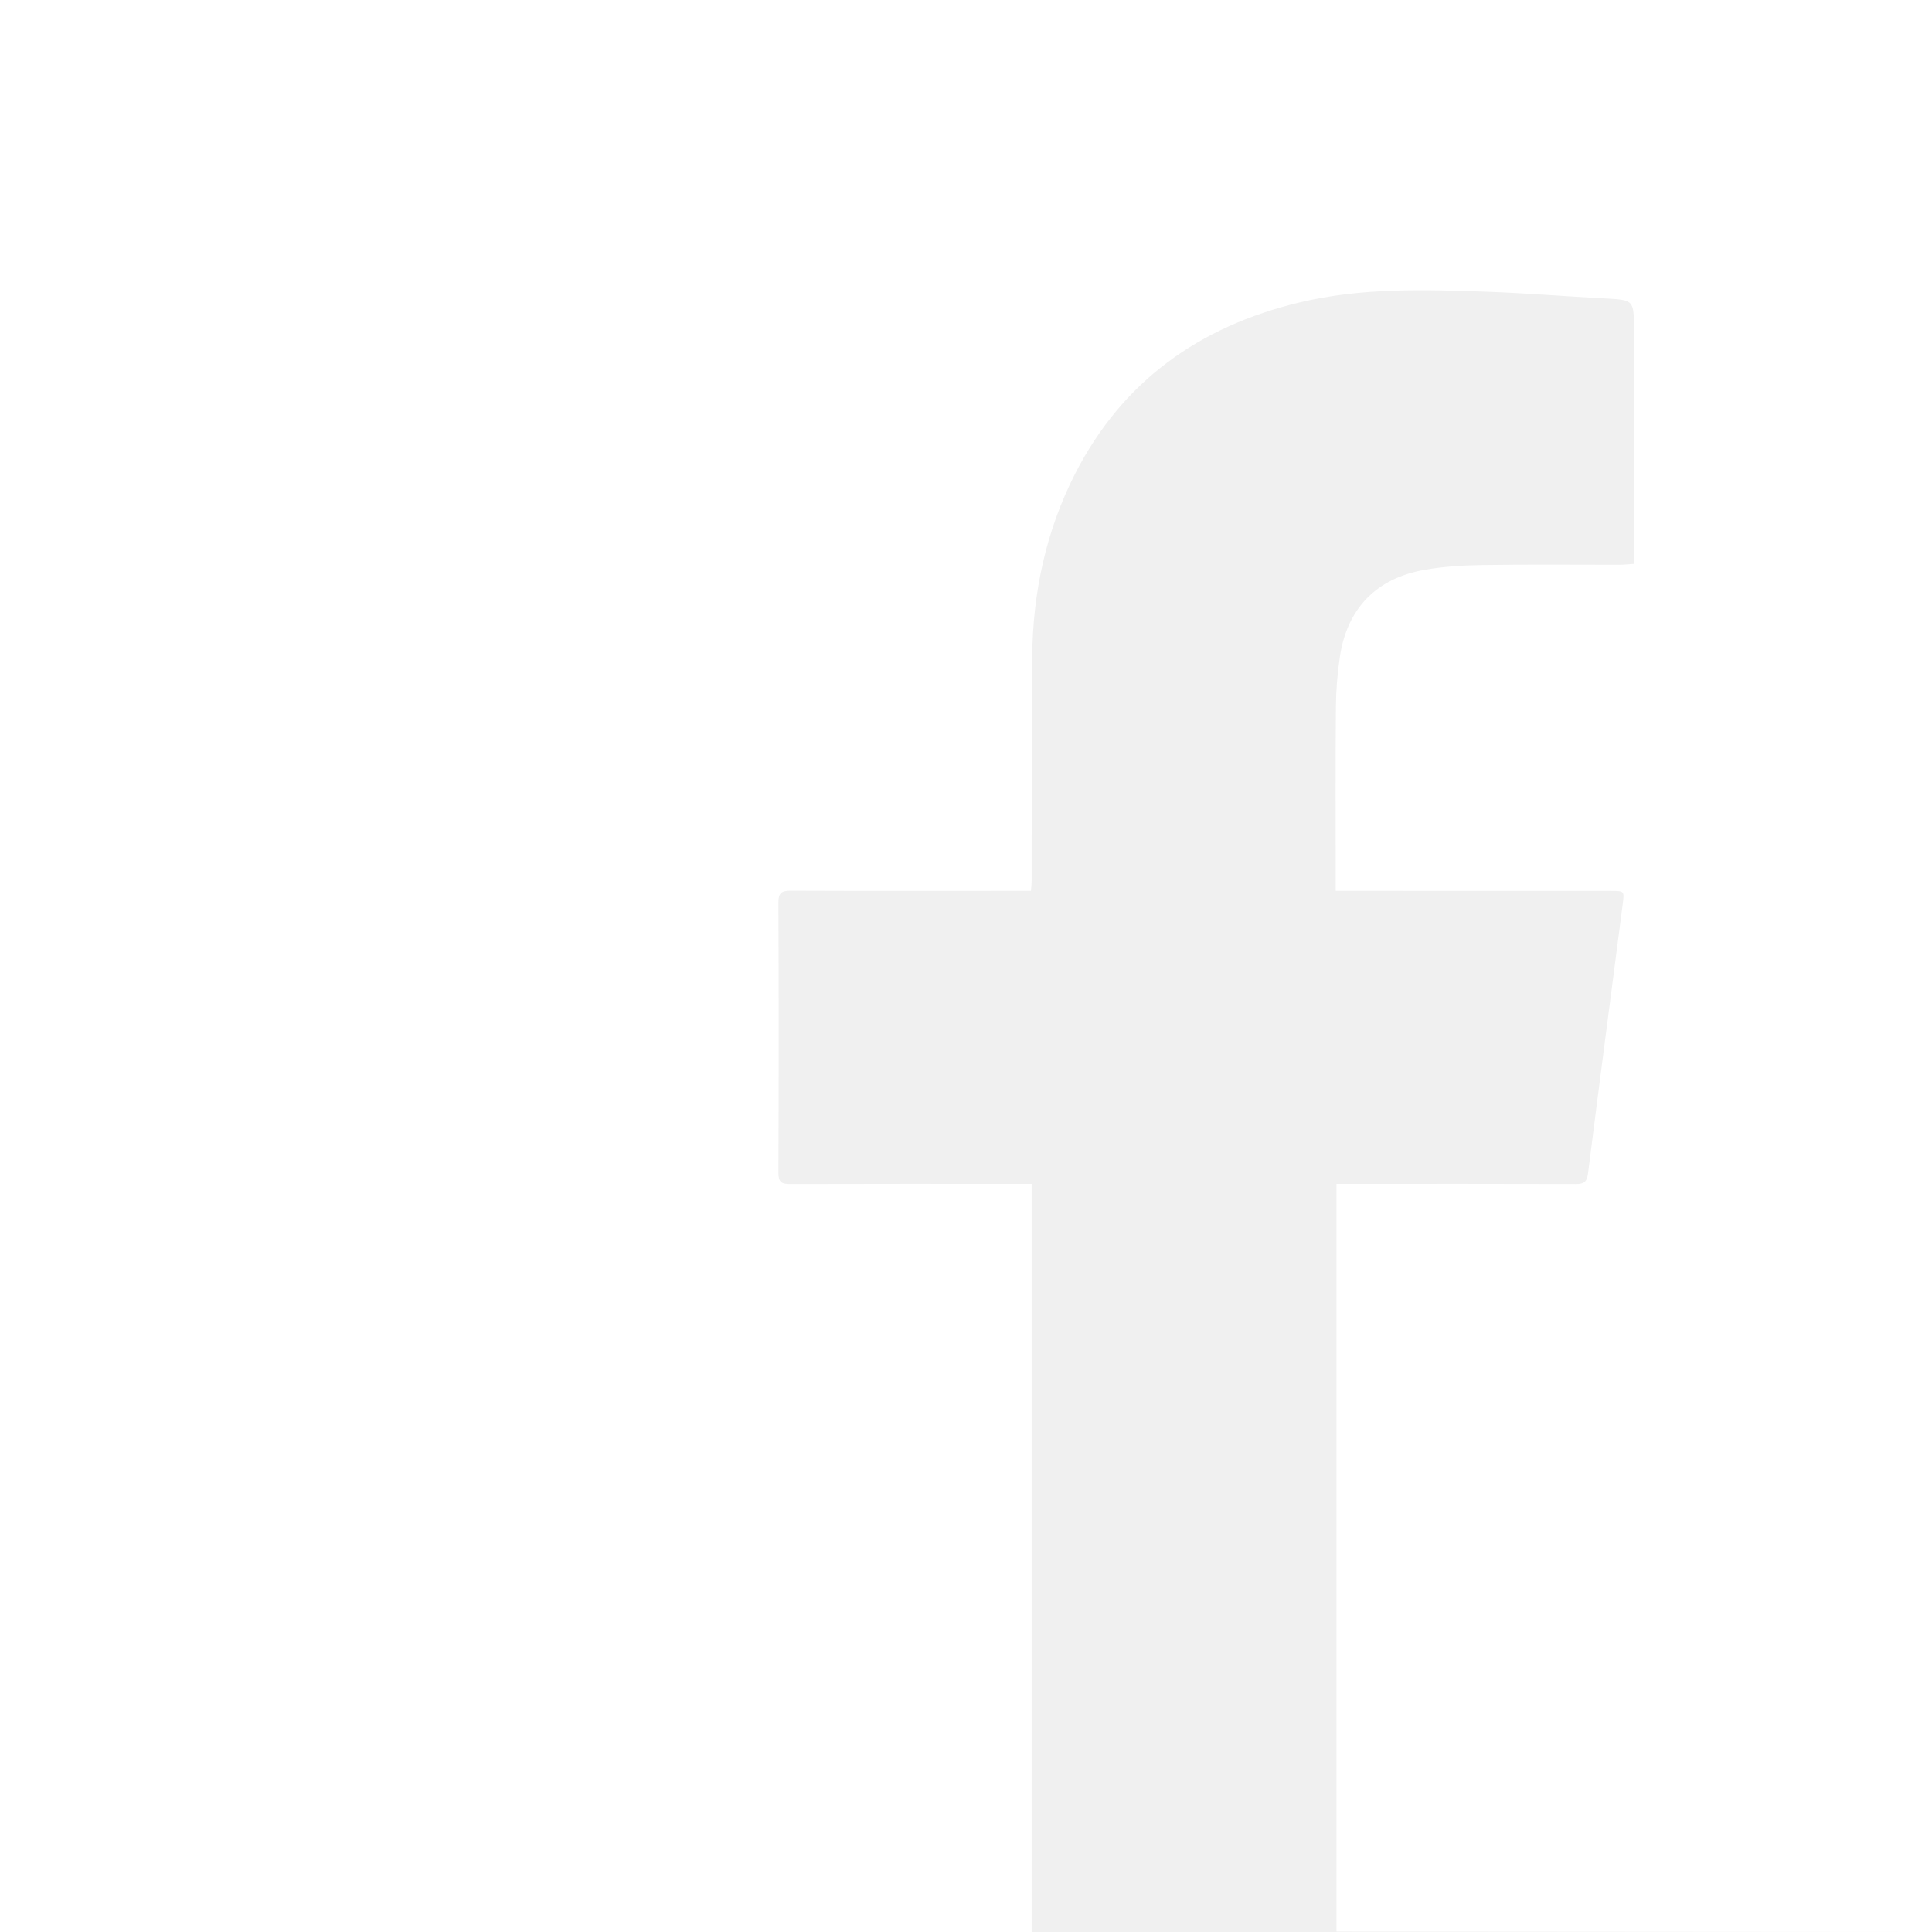
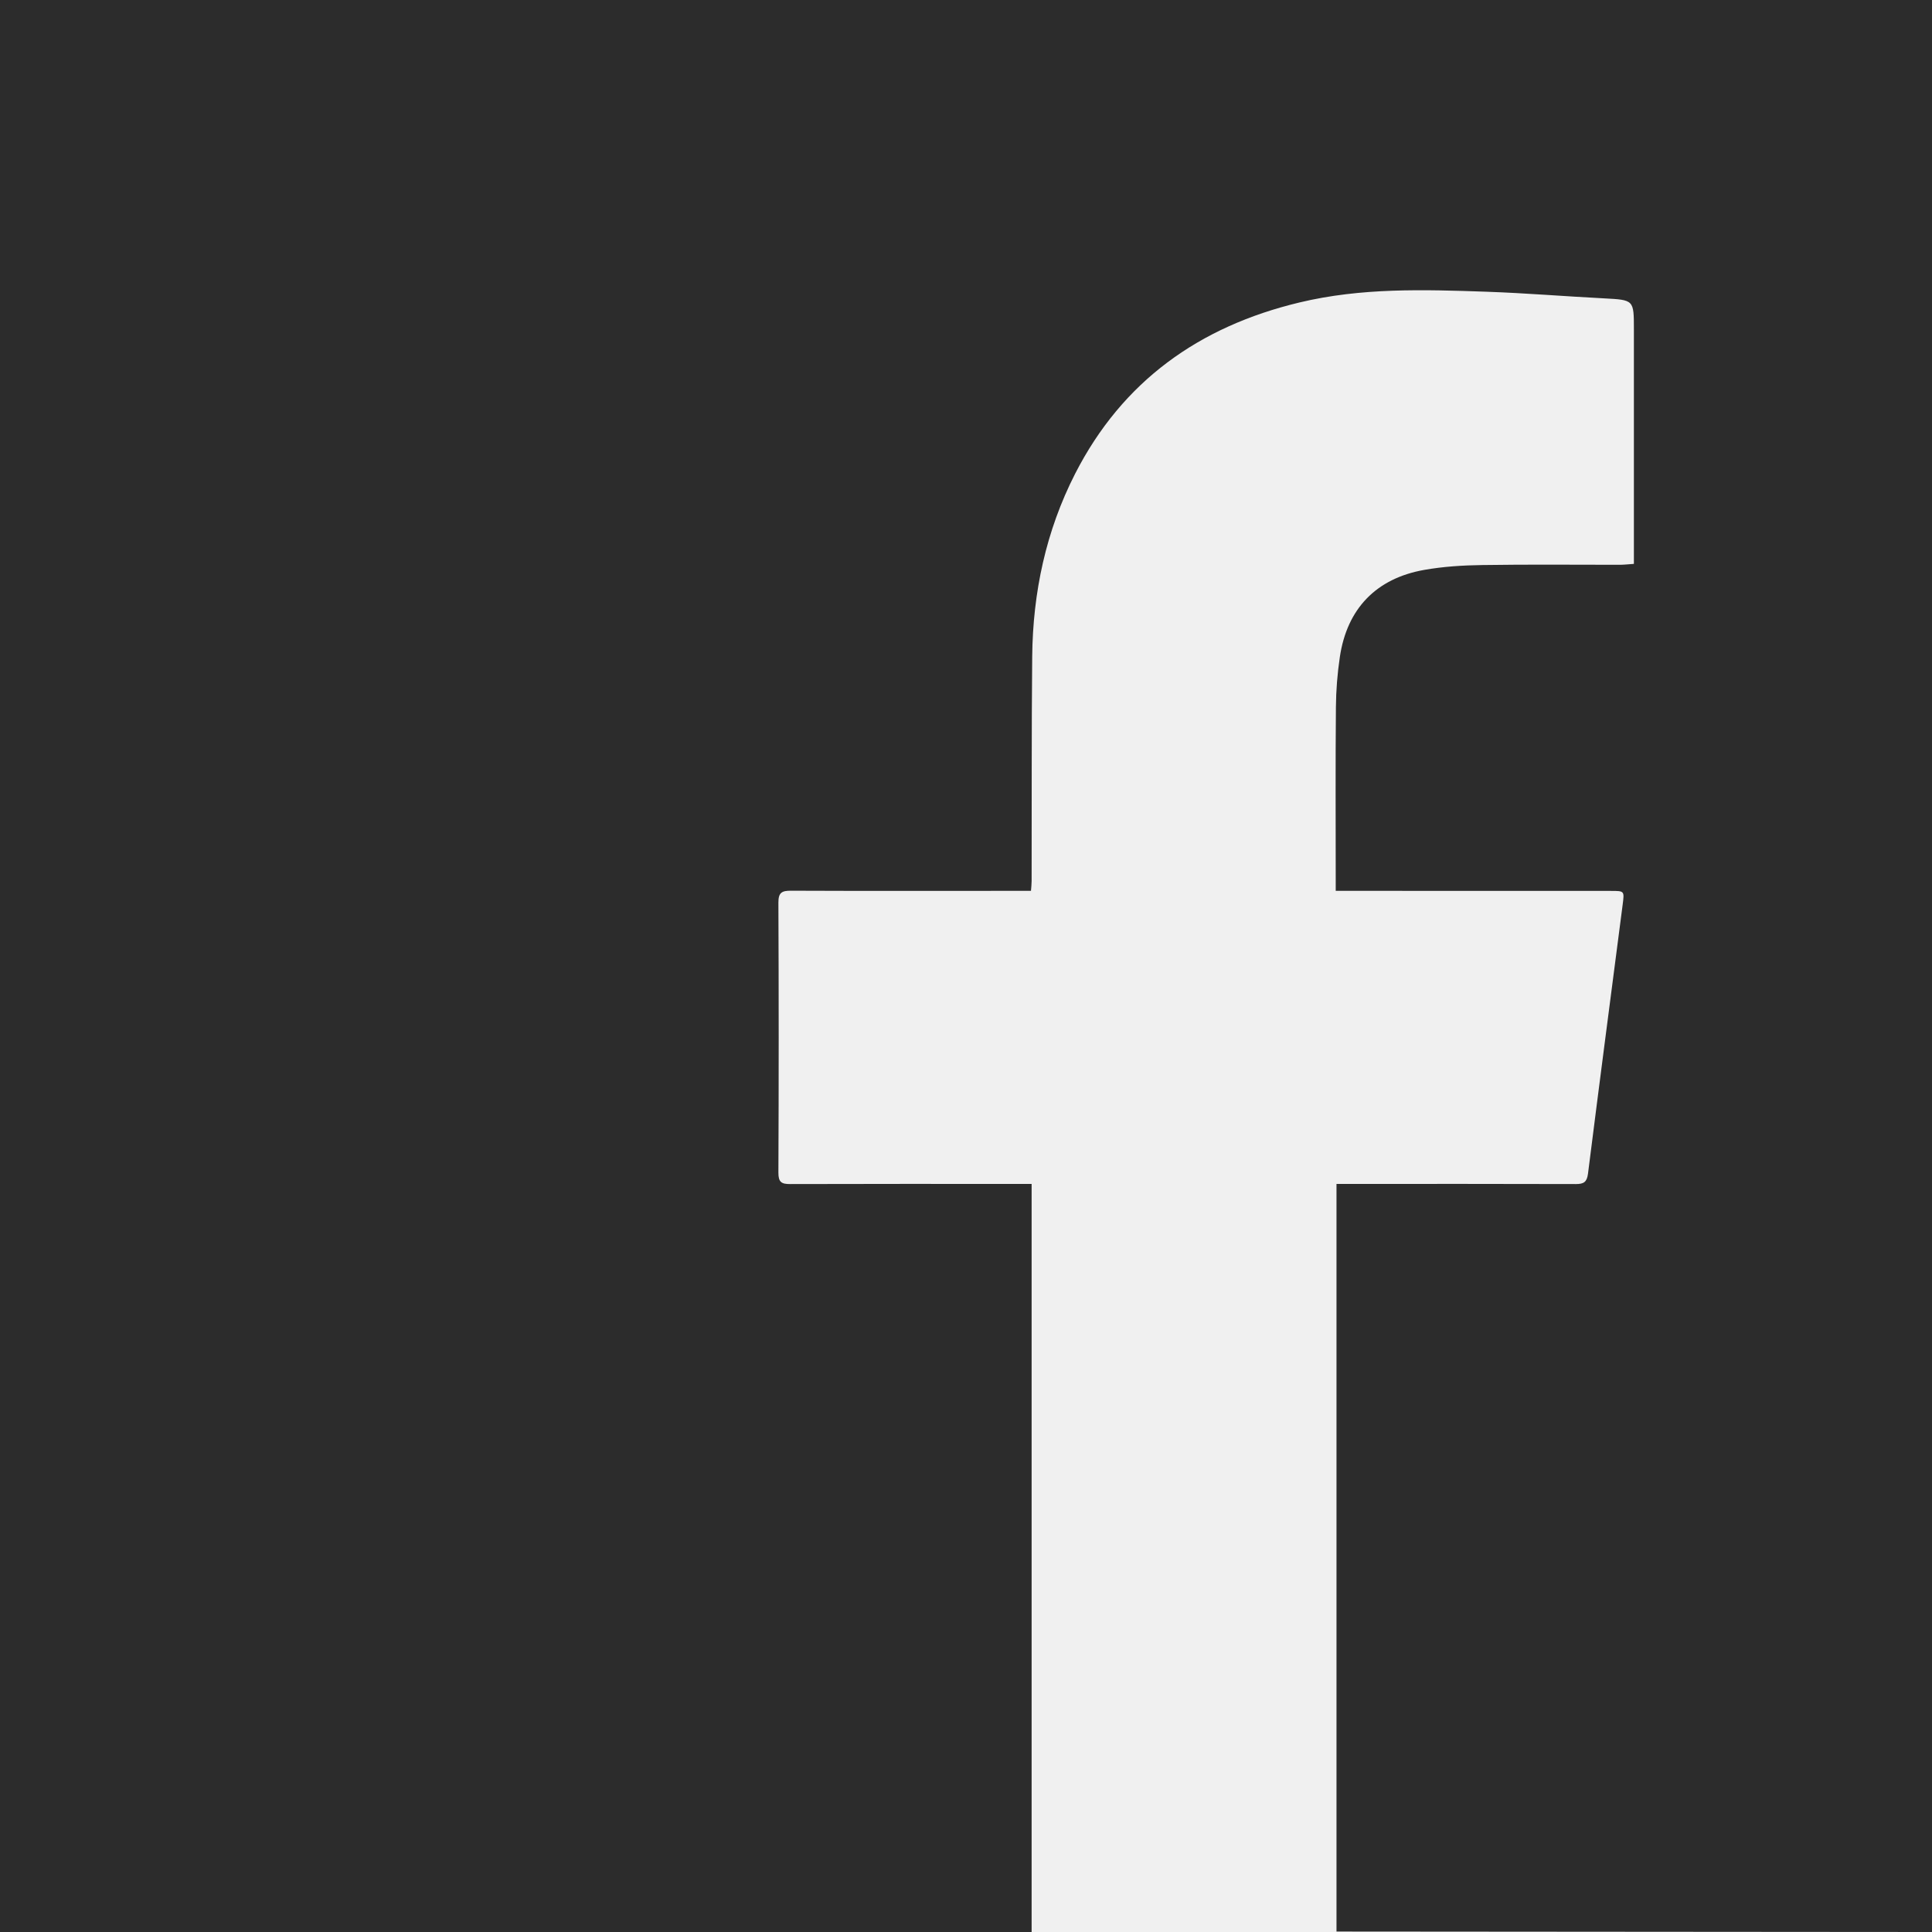
<svg xmlns="http://www.w3.org/2000/svg" xmlns:xlink="http://www.w3.org/1999/xlink" width="30px" height="30px" viewBox="0 0 30 30" version="1.1">
  <defs>
    <polygon id="path-1" points="0 0 30 0 30 30 0 30" />
  </defs>
  <g id="Symbols" stroke="none" stroke-width="1" fill="none" fill-rule="evenodd">
    <g id="footer" transform="translate(-746, -568)">
      <g id="Group-4" transform="translate(746, 568)">
        <g id="Group-3">
          <mask id="mask-2" fill="white">
            <use xlink:href="#path-1" />
          </mask>
          <g id="path-1" />
-           <path d="M30,30 L30,0 L0,0 L0,30 L16.019,30 C16.019,29.892 16.019,29.784 16.019,29.784 C16.019,29.784 16.019,22.382 16.019,18.681 L16.019,18.384 L15.839,18.384 C14.65,18.384 13.462,18.382 12.273,18.386 C12.137,18.387 12.086,18.359 12.087,18.208 C12.093,16.811 12.093,15.414 12.087,14.017 C12.086,13.858 12.142,13.83 12.285,13.831 C13.457,13.836 14.63,13.833 15.803,13.833 L16.009,13.833 C16.013,13.779 16.019,13.729 16.019,13.68 C16.022,12.518 16.017,11.355 16.028,10.193 C16.038,9.2 16.241,8.245 16.694,7.357 C17.429,5.919 18.62,5.07 20.177,4.697 C21.137,4.466 22.11,4.496 23.084,4.53 C23.692,4.551 24.3,4.602 24.909,4.633 C25.371,4.658 25.371,4.654 25.371,5.116 L25.371,8.556 L25.371,8.756 C25.293,8.761 25.226,8.769 25.161,8.77 C24.446,8.77 23.732,8.763 23.018,8.774 C22.717,8.778 22.413,8.797 22.117,8.849 C21.368,8.981 20.916,9.453 20.805,10.202 C20.767,10.459 20.746,10.72 20.744,10.98 C20.736,11.866 20.741,12.752 20.741,13.638 L20.741,13.833 L20.948,13.833 C22.303,13.833 23.658,13.833 25.014,13.834 C25.224,13.834 25.224,13.834 25.197,14.044 C25.016,15.438 24.834,16.832 24.658,18.227 C24.641,18.355 24.592,18.386 24.47,18.386 C23.297,18.382 22.124,18.384 20.951,18.384 L20.753,18.384 L20.753,29.993 L30,30 Z" id="Fill-1" fill="#FFFFFF" fill-rule="nonzero" mask="url(#mask-2)" />
+           <path d="M30,30 L30,0 L0,0 L0,30 L16.019,30 C16.019,29.892 16.019,29.784 16.019,29.784 C16.019,29.784 16.019,22.382 16.019,18.681 L16.019,18.384 L15.839,18.384 C14.65,18.384 13.462,18.382 12.273,18.386 C12.137,18.387 12.086,18.359 12.087,18.208 C12.093,16.811 12.093,15.414 12.087,14.017 C12.086,13.858 12.142,13.83 12.285,13.831 C13.457,13.836 14.63,13.833 15.803,13.833 L16.009,13.833 C16.013,13.779 16.019,13.729 16.019,13.68 C16.022,12.518 16.017,11.355 16.028,10.193 C16.038,9.2 16.241,8.245 16.694,7.357 C17.429,5.919 18.62,5.07 20.177,4.697 C21.137,4.466 22.11,4.496 23.084,4.53 C23.692,4.551 24.3,4.602 24.909,4.633 C25.371,4.658 25.371,4.654 25.371,5.116 L25.371,8.556 L25.371,8.756 C25.293,8.761 25.226,8.769 25.161,8.77 C24.446,8.77 23.732,8.763 23.018,8.774 C22.717,8.778 22.413,8.797 22.117,8.849 C21.368,8.981 20.916,9.453 20.805,10.202 C20.767,10.459 20.746,10.72 20.744,10.98 C20.736,11.866 20.741,12.752 20.741,13.638 L20.741,13.833 L20.948,13.833 C22.303,13.833 23.658,13.833 25.014,13.834 C25.224,13.834 25.224,13.834 25.197,14.044 C25.016,15.438 24.834,16.832 24.658,18.227 C24.641,18.355 24.592,18.386 24.47,18.386 C23.297,18.382 22.124,18.384 20.951,18.384 L20.753,18.384 L20.753,29.993 L30,30 Z" id="Fill-1" fill="#2C2C2C" fill-rule="nonzero" mask="url(#mask-2)" />
        </g>
      </g>
    </g>
  </g>
</svg>
